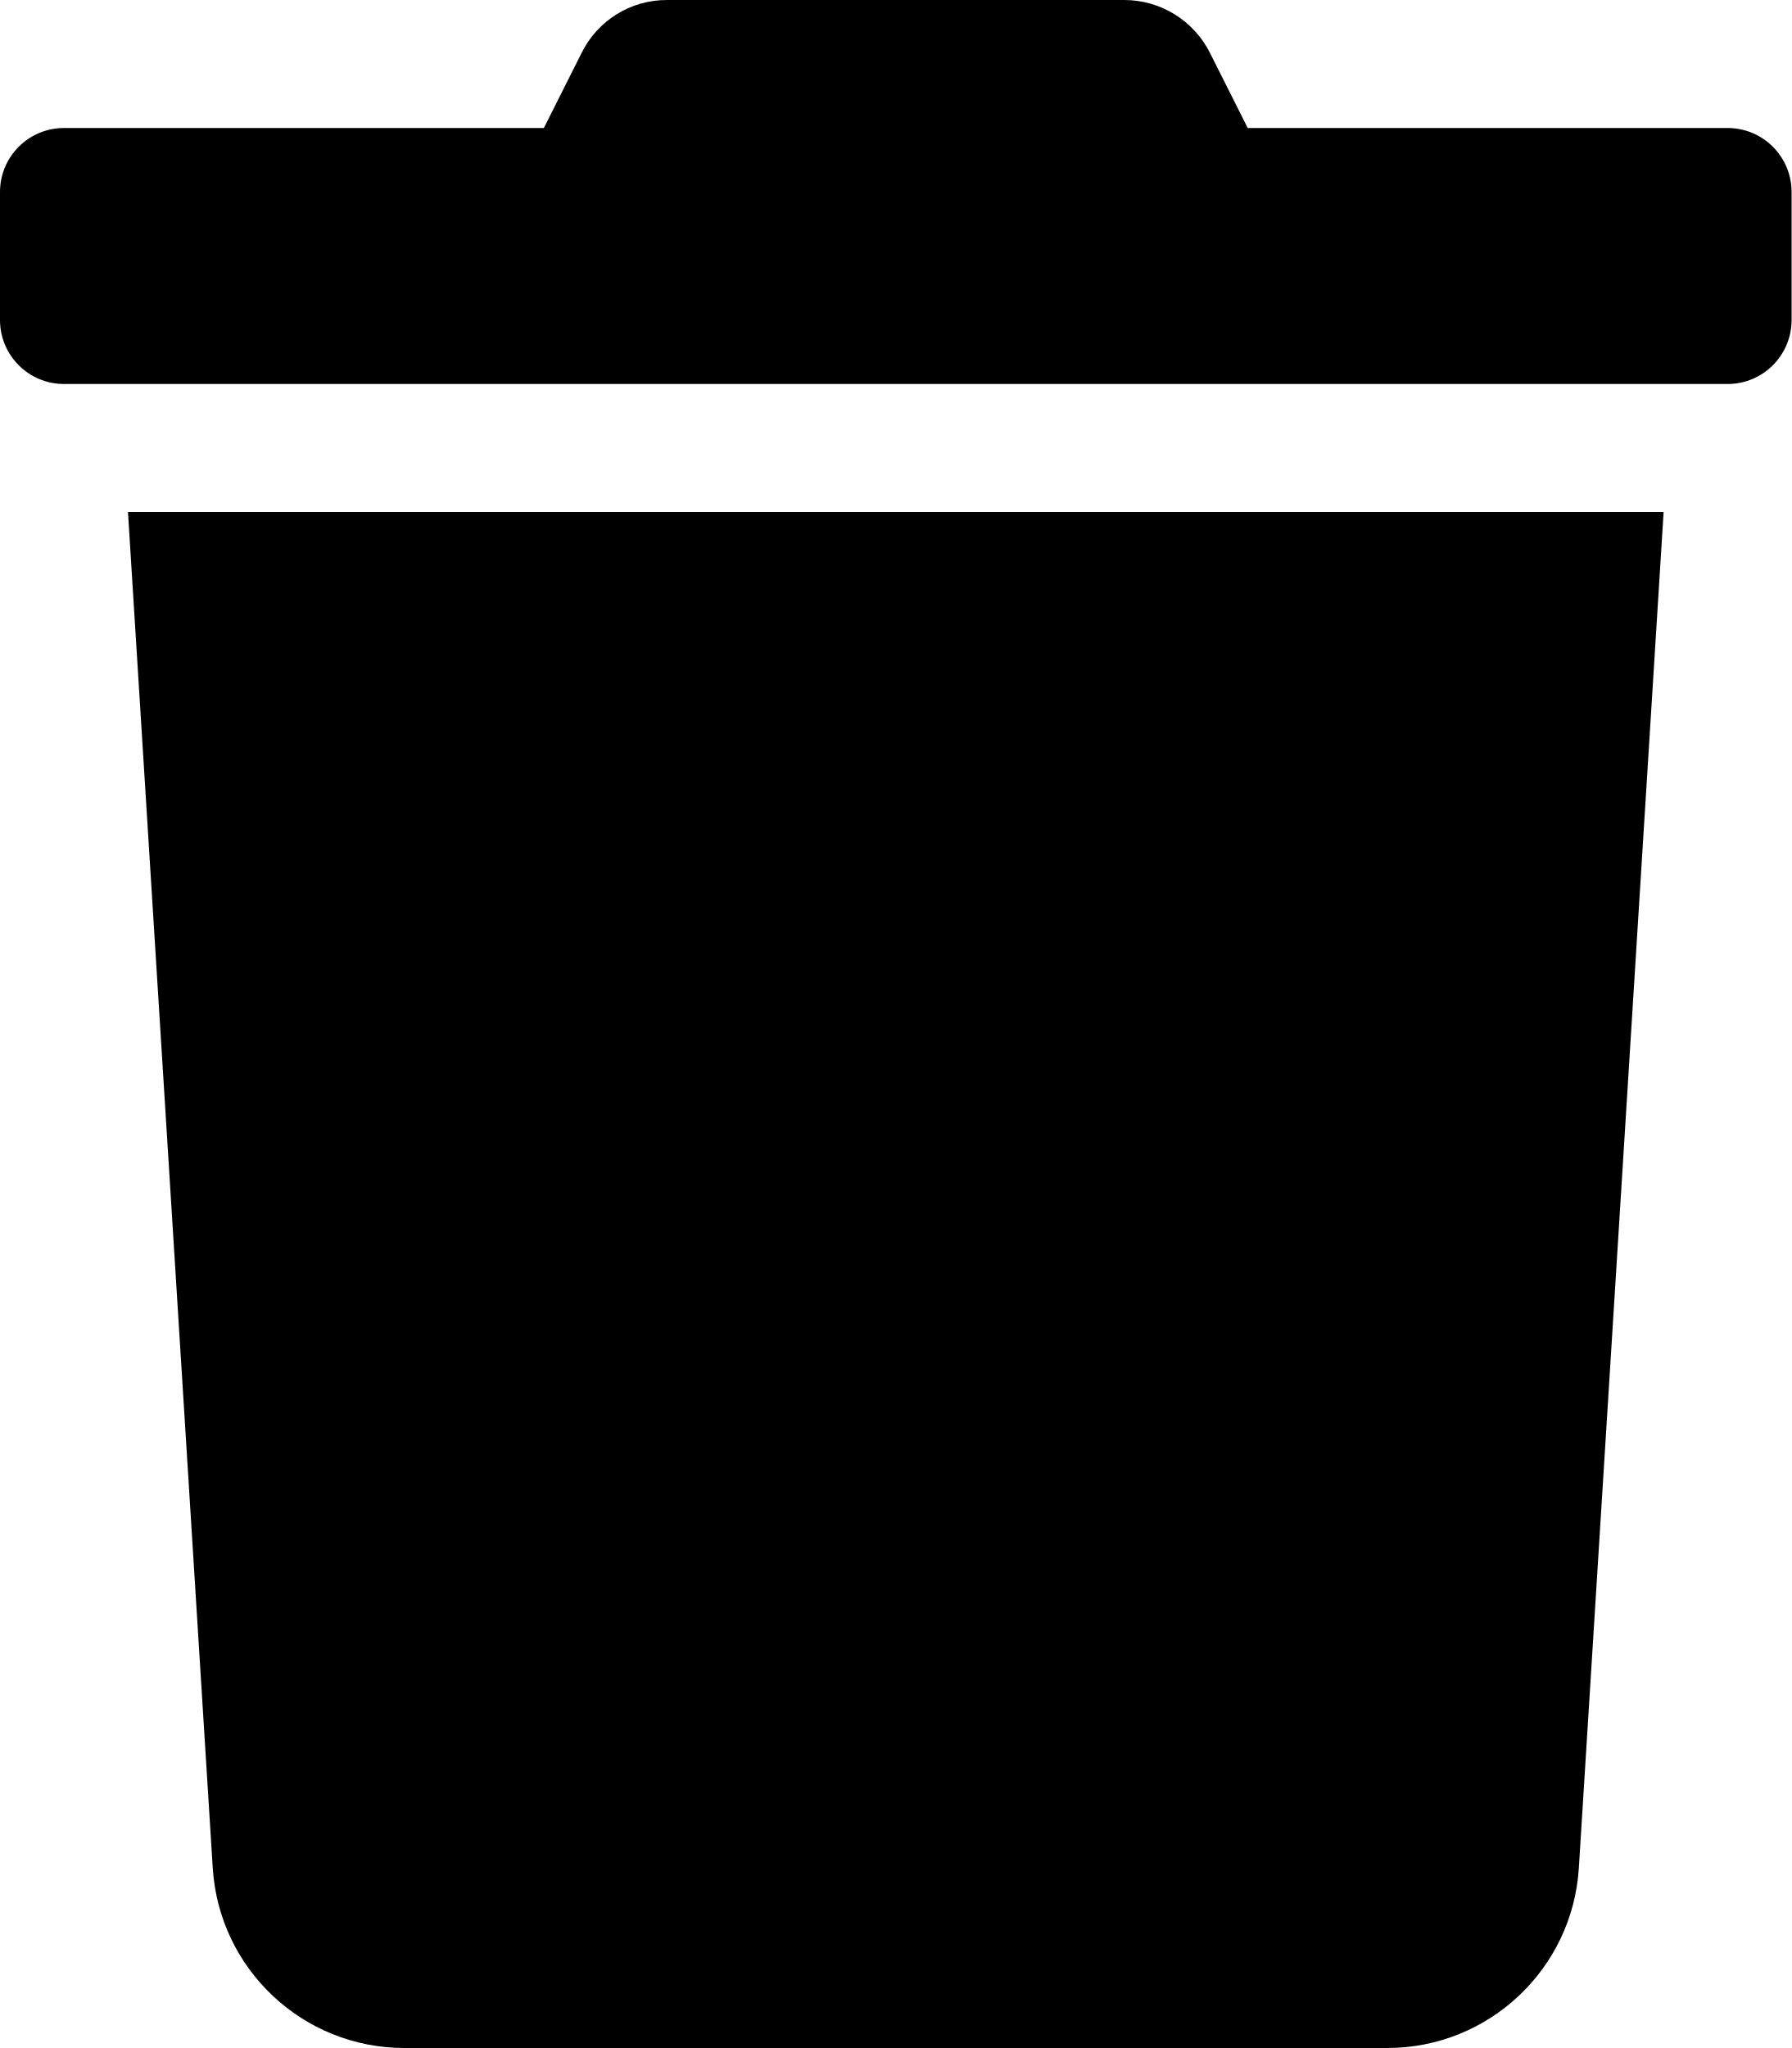
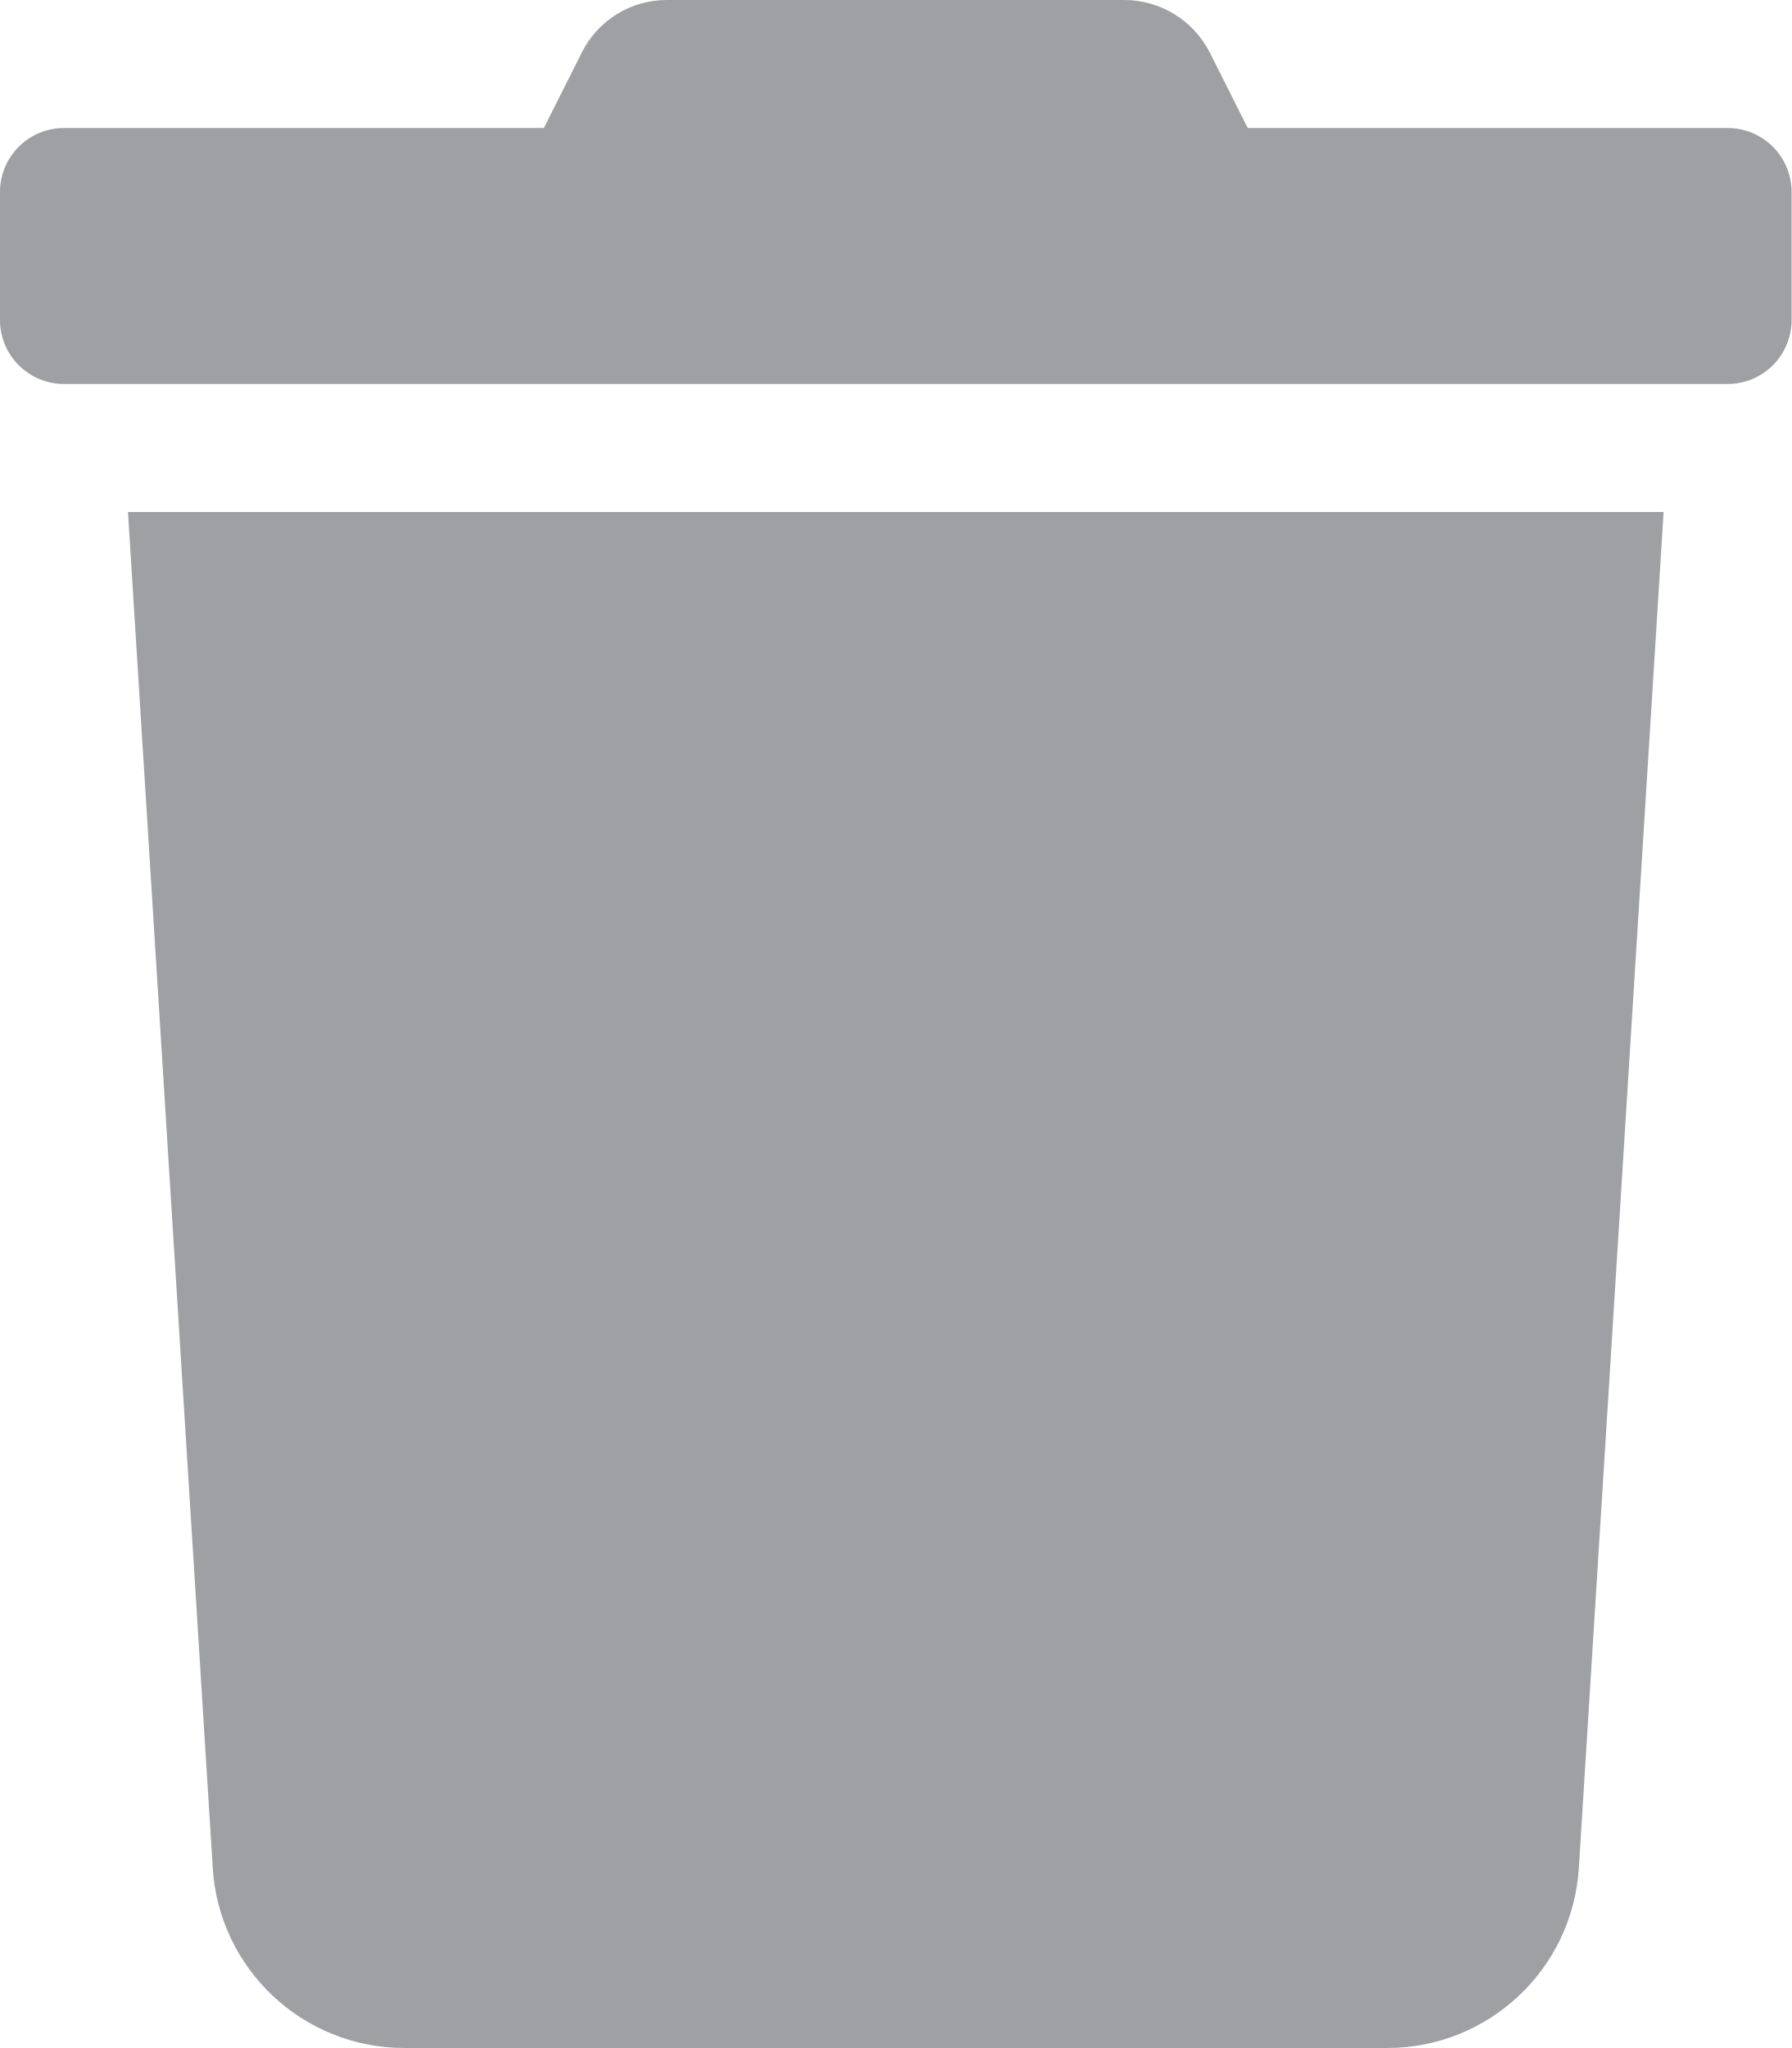
<svg xmlns="http://www.w3.org/2000/svg" width="auto" height="auto" viewBox="0 0 448 512">
-   <path d="m432 32h-120l-9.4-18.7a24 24 0 0 0 -21.5-13.3h-114.3a23.72 23.72 0 0 0 -21.4 13.3l-9.4 18.7h-120a16 16 0 0 0 -16 16v32a16 16 0 0 0 16 16h416a16 16 0 0 0 16-16v-32a16 16 0 0 0 -16-16zm-378.8 435a48 48 0 0 0 47.9 45h245.8a48 48 0 0 0 47.9-45l21.2-339h-384z" />
+   <path d="m432 32h-120l-9.4-18.7a24 24 0 0 0 -21.5-13.3h-114.3a23.72 23.72 0 0 0 -21.4 13.3l-9.4 18.7h-120a16 16 0 0 0 -16 16v32a16 16 0 0 0 16 16h416a16 16 0 0 0 16-16v-32a16 16 0 0 0 -16-16zm-378.8 435a48 48 0 0 0 47.9 45h245.8a48 48 0 0 0 47.9-45l21.2-339h-384z" fill="#9fa0a4" />
</svg>
